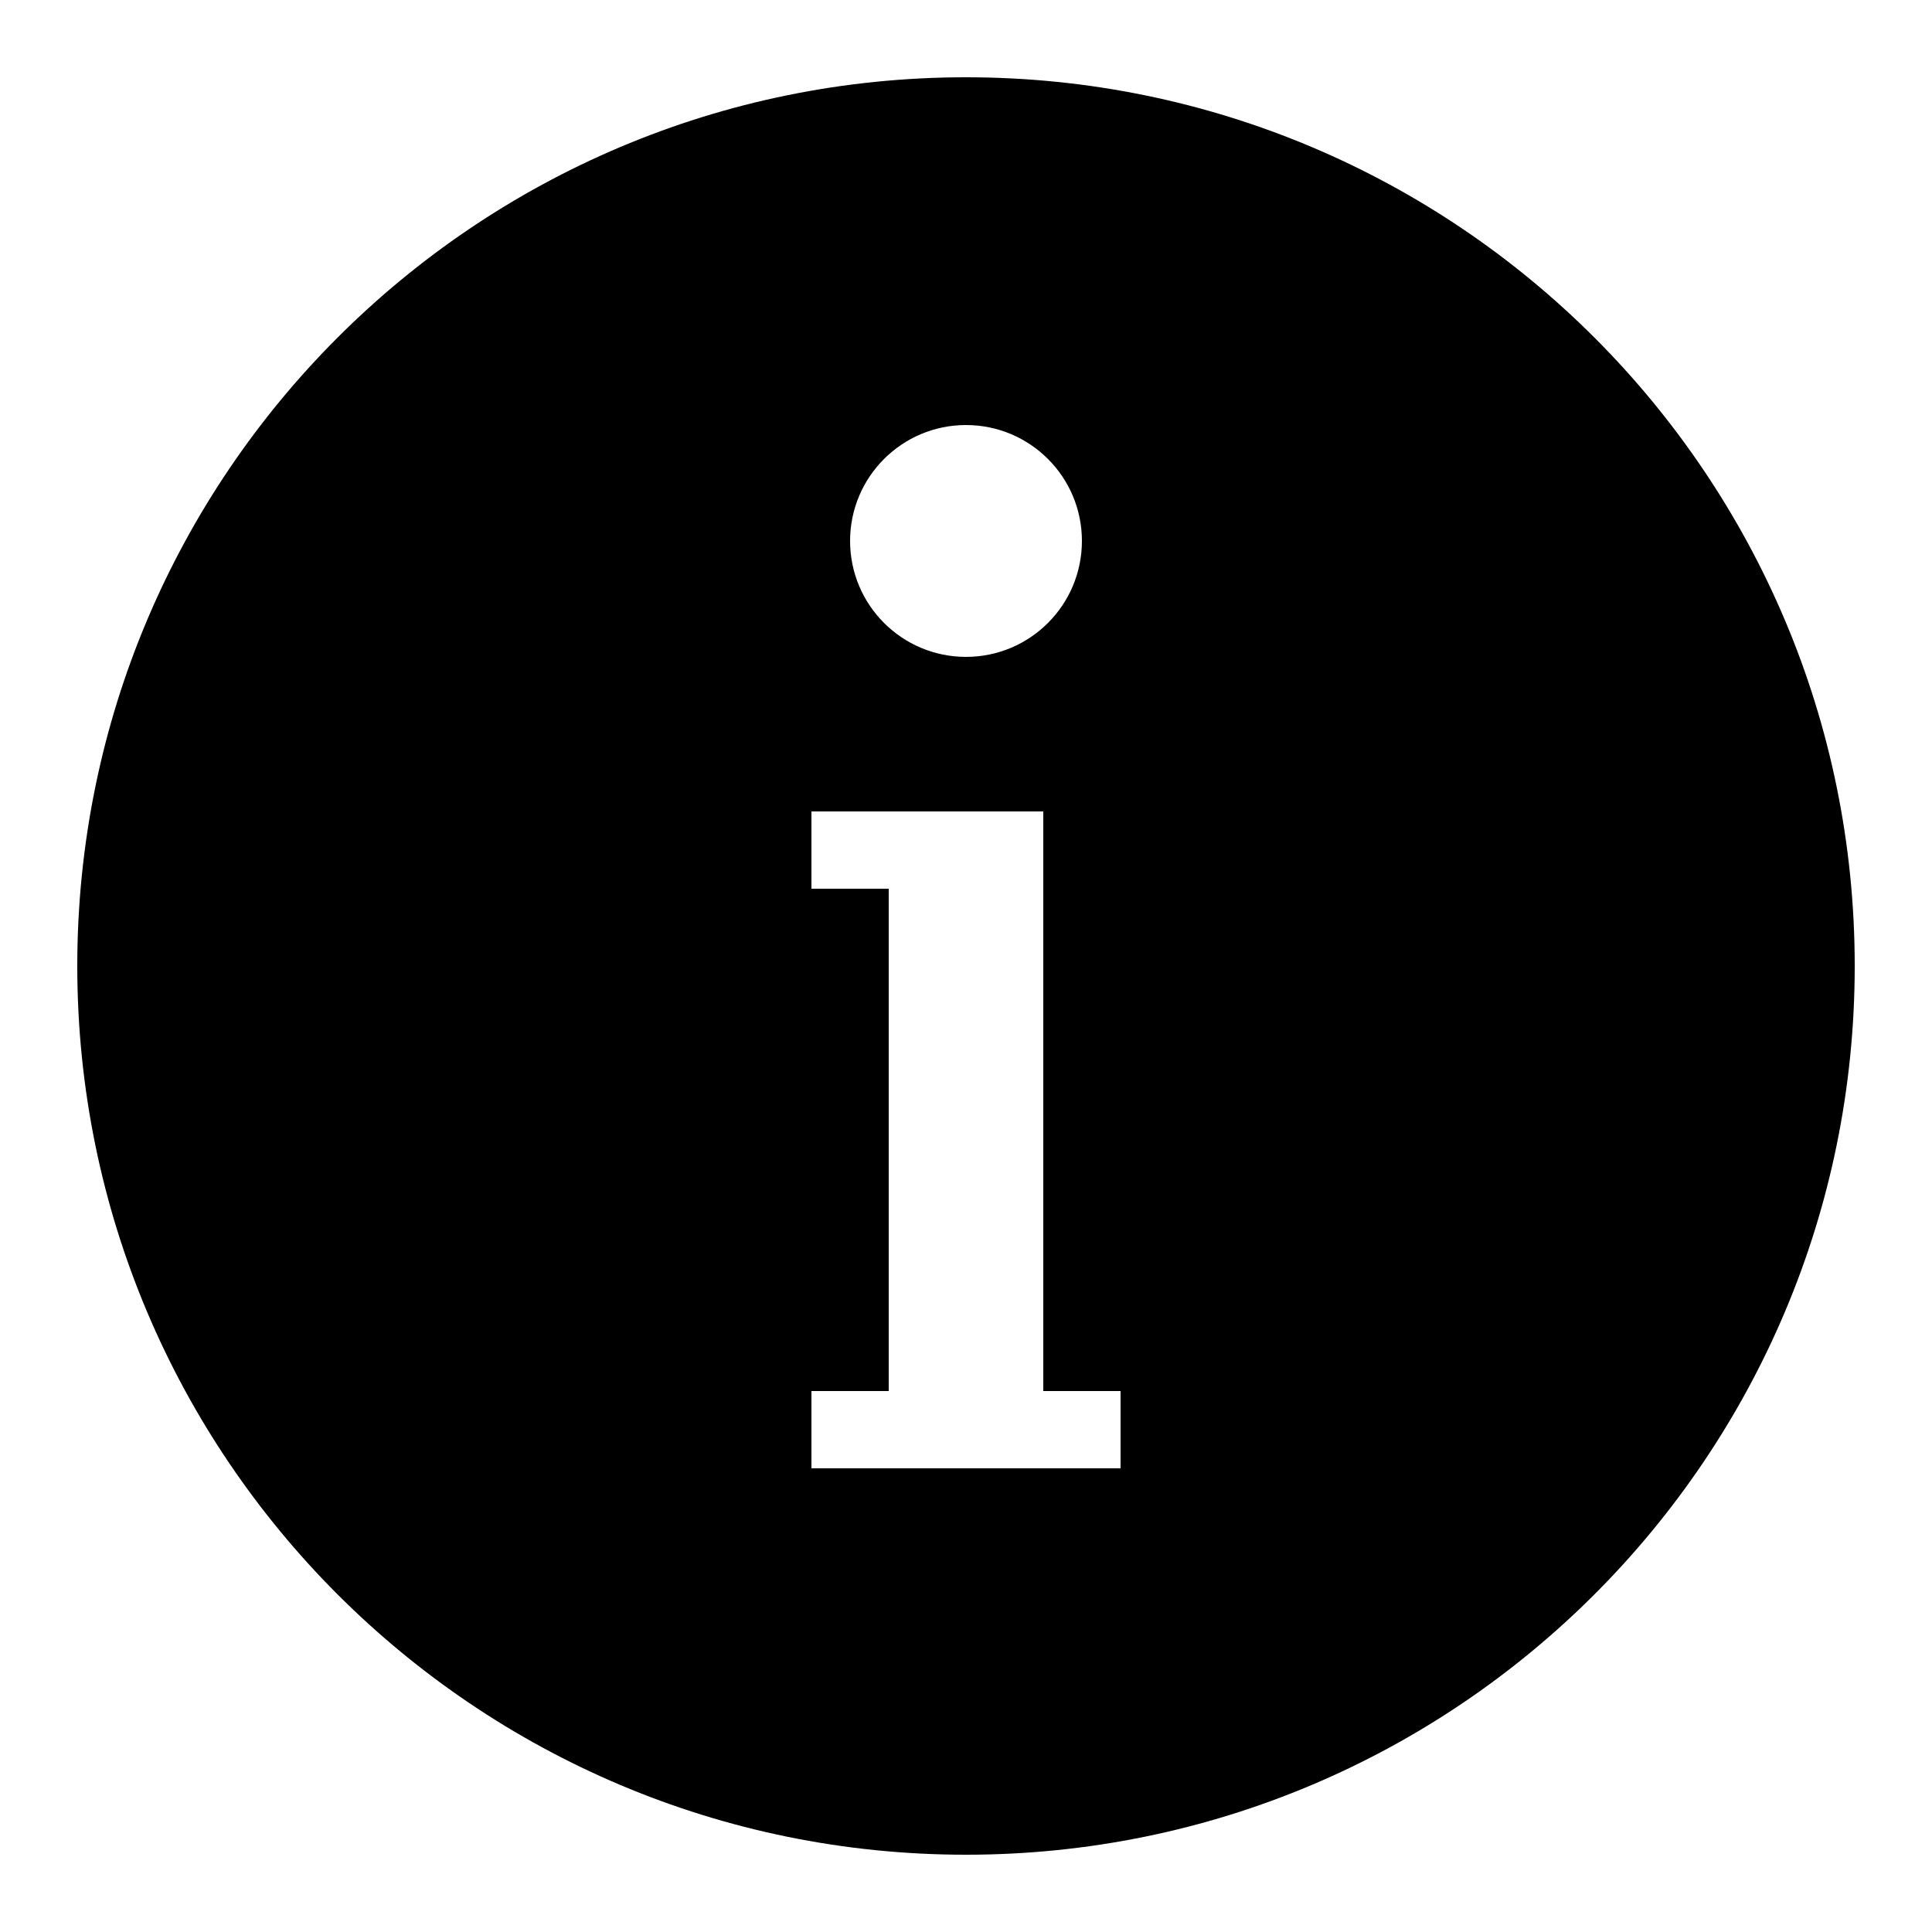
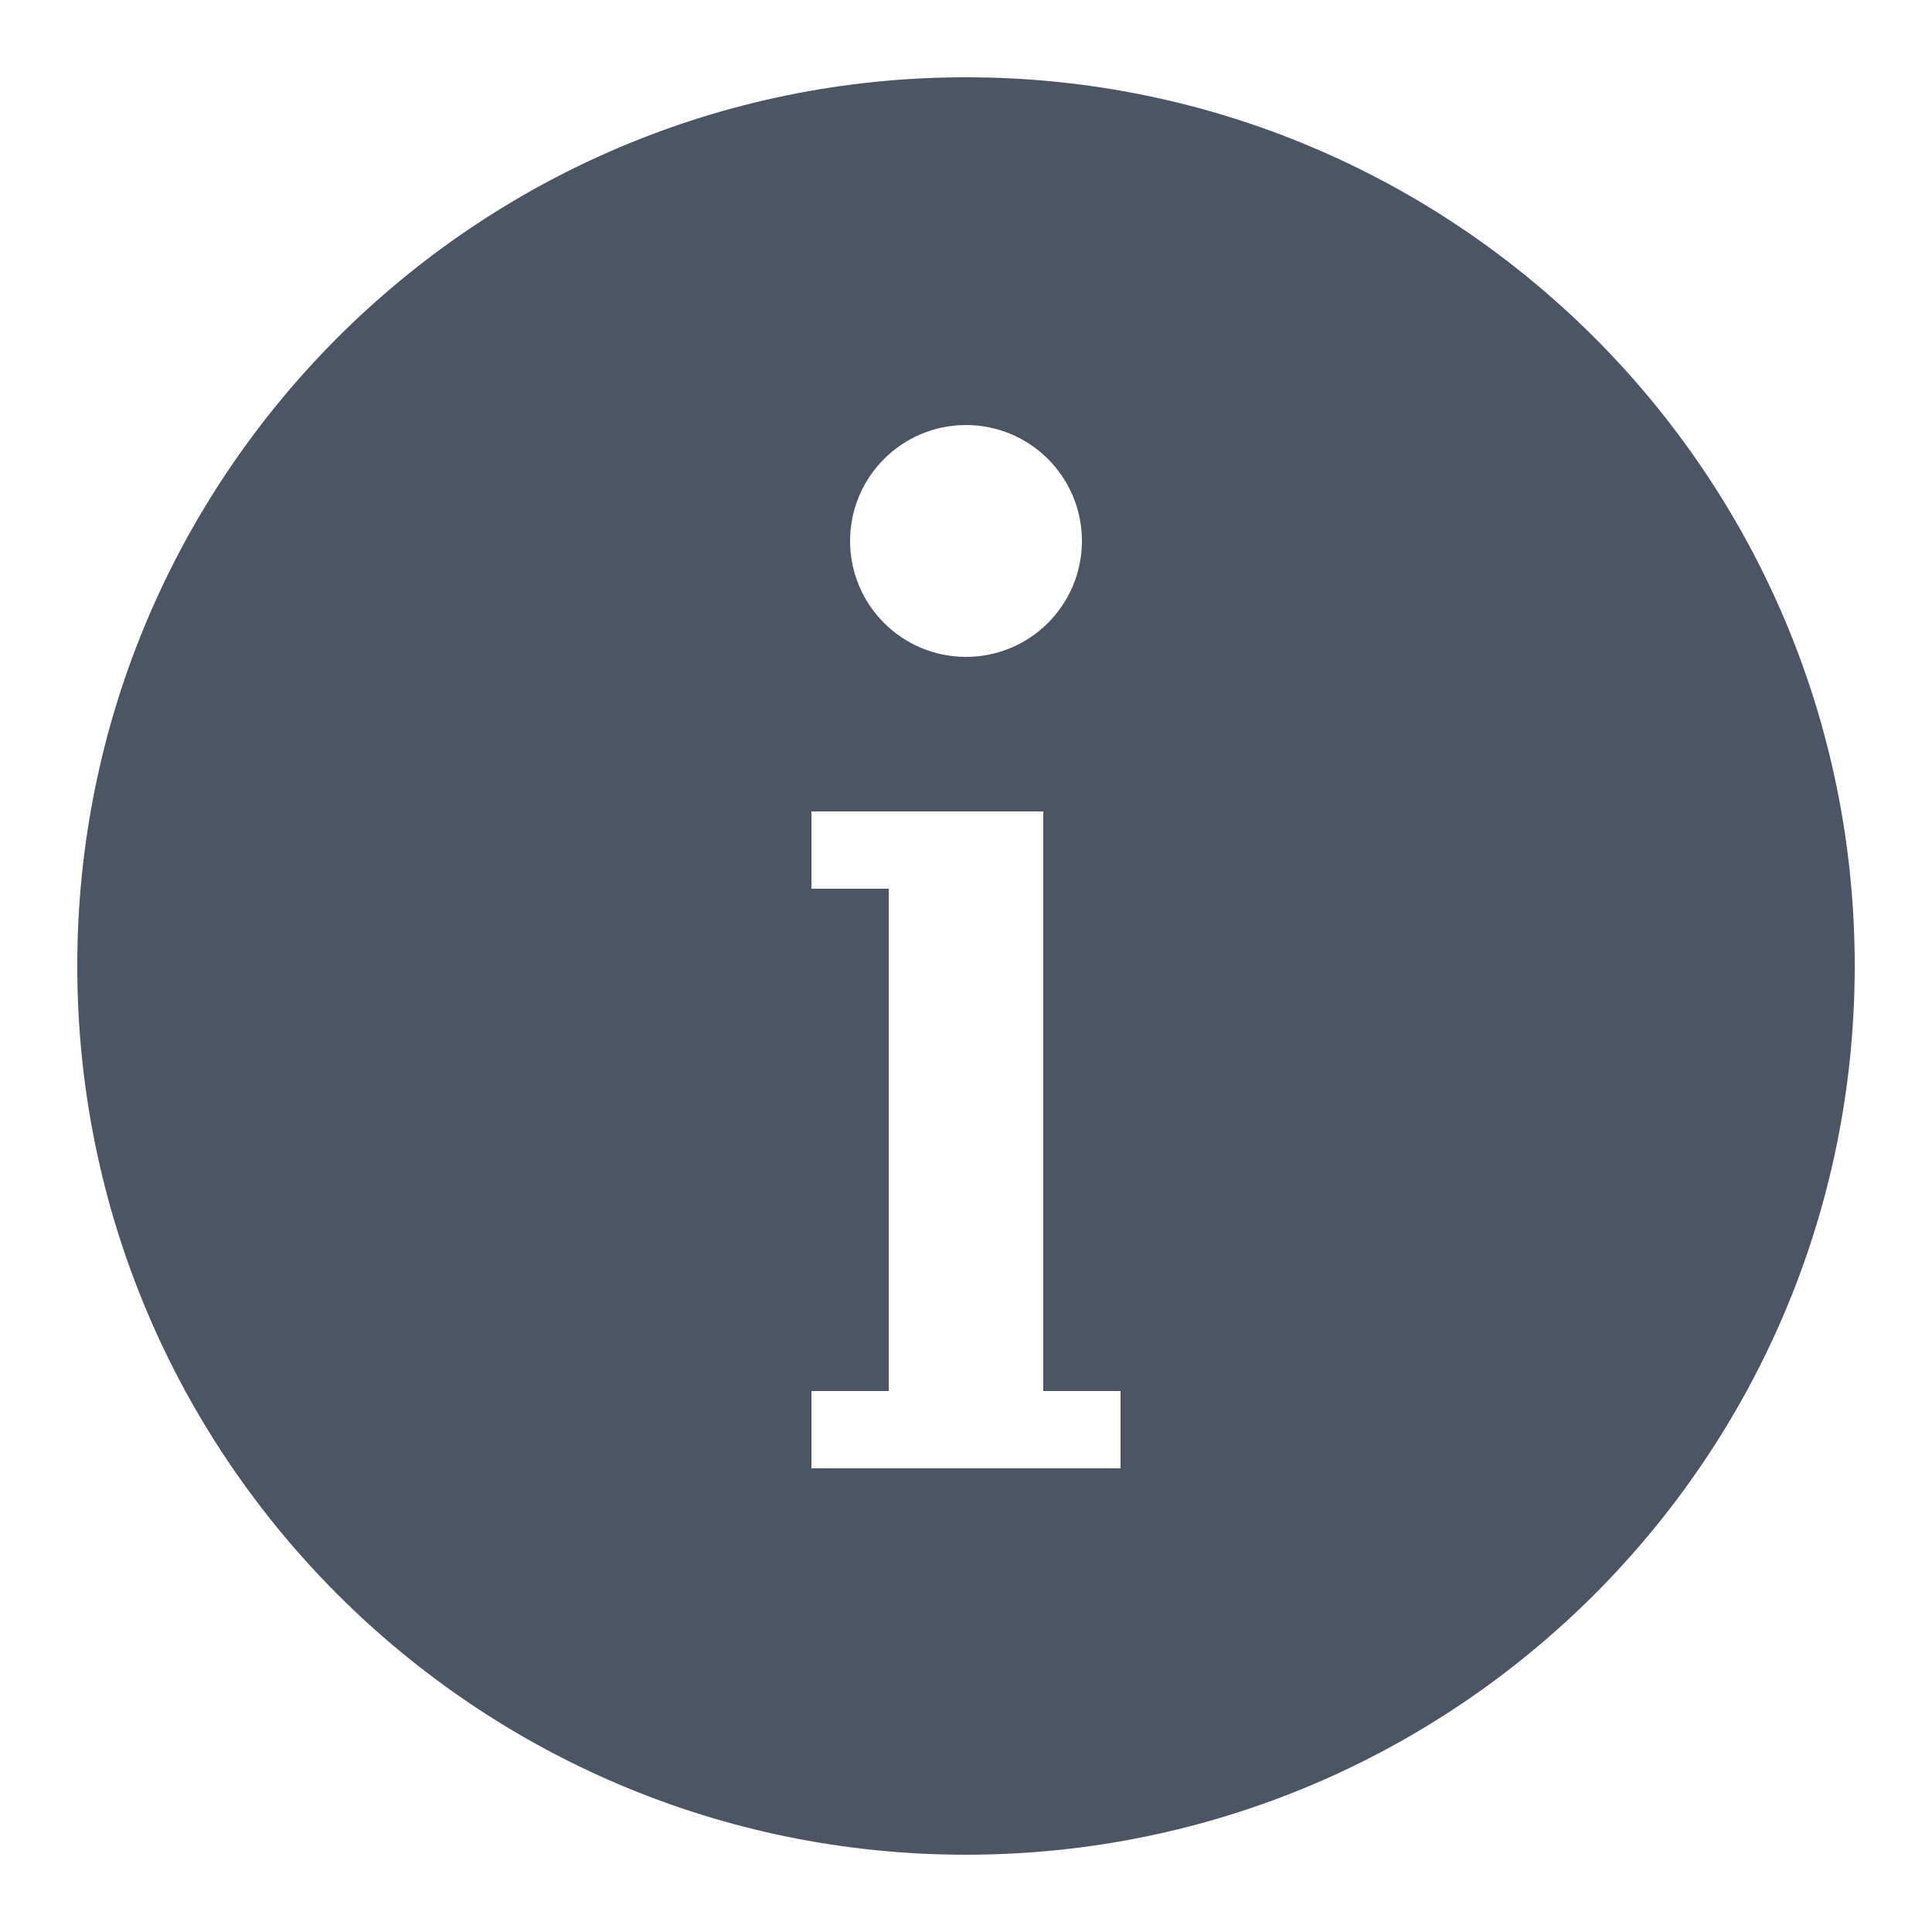
- <svg xmlns="http://www.w3.org/2000/svg" fill="#000" viewBox="0 0 50 50" width="50px" height="50px">
+ <svg xmlns="http://www.w3.org/2000/svg" fill="#4b5563" viewBox="0 0 50 50" width="50px" height="50px">
  <path d="M25,2C12.297,2,2,12.297,2,25s10.297,23,23,23s23-10.297,23-23S37.703,2,25,2z M25,11c1.657,0,3,1.343,3,3s-1.343,3-3,3 s-3-1.343-3-3S23.343,11,25,11z M29,38h-2h-4h-2v-2h2V23h-2v-2h2h4v2v13h2V38z" />
</svg>
